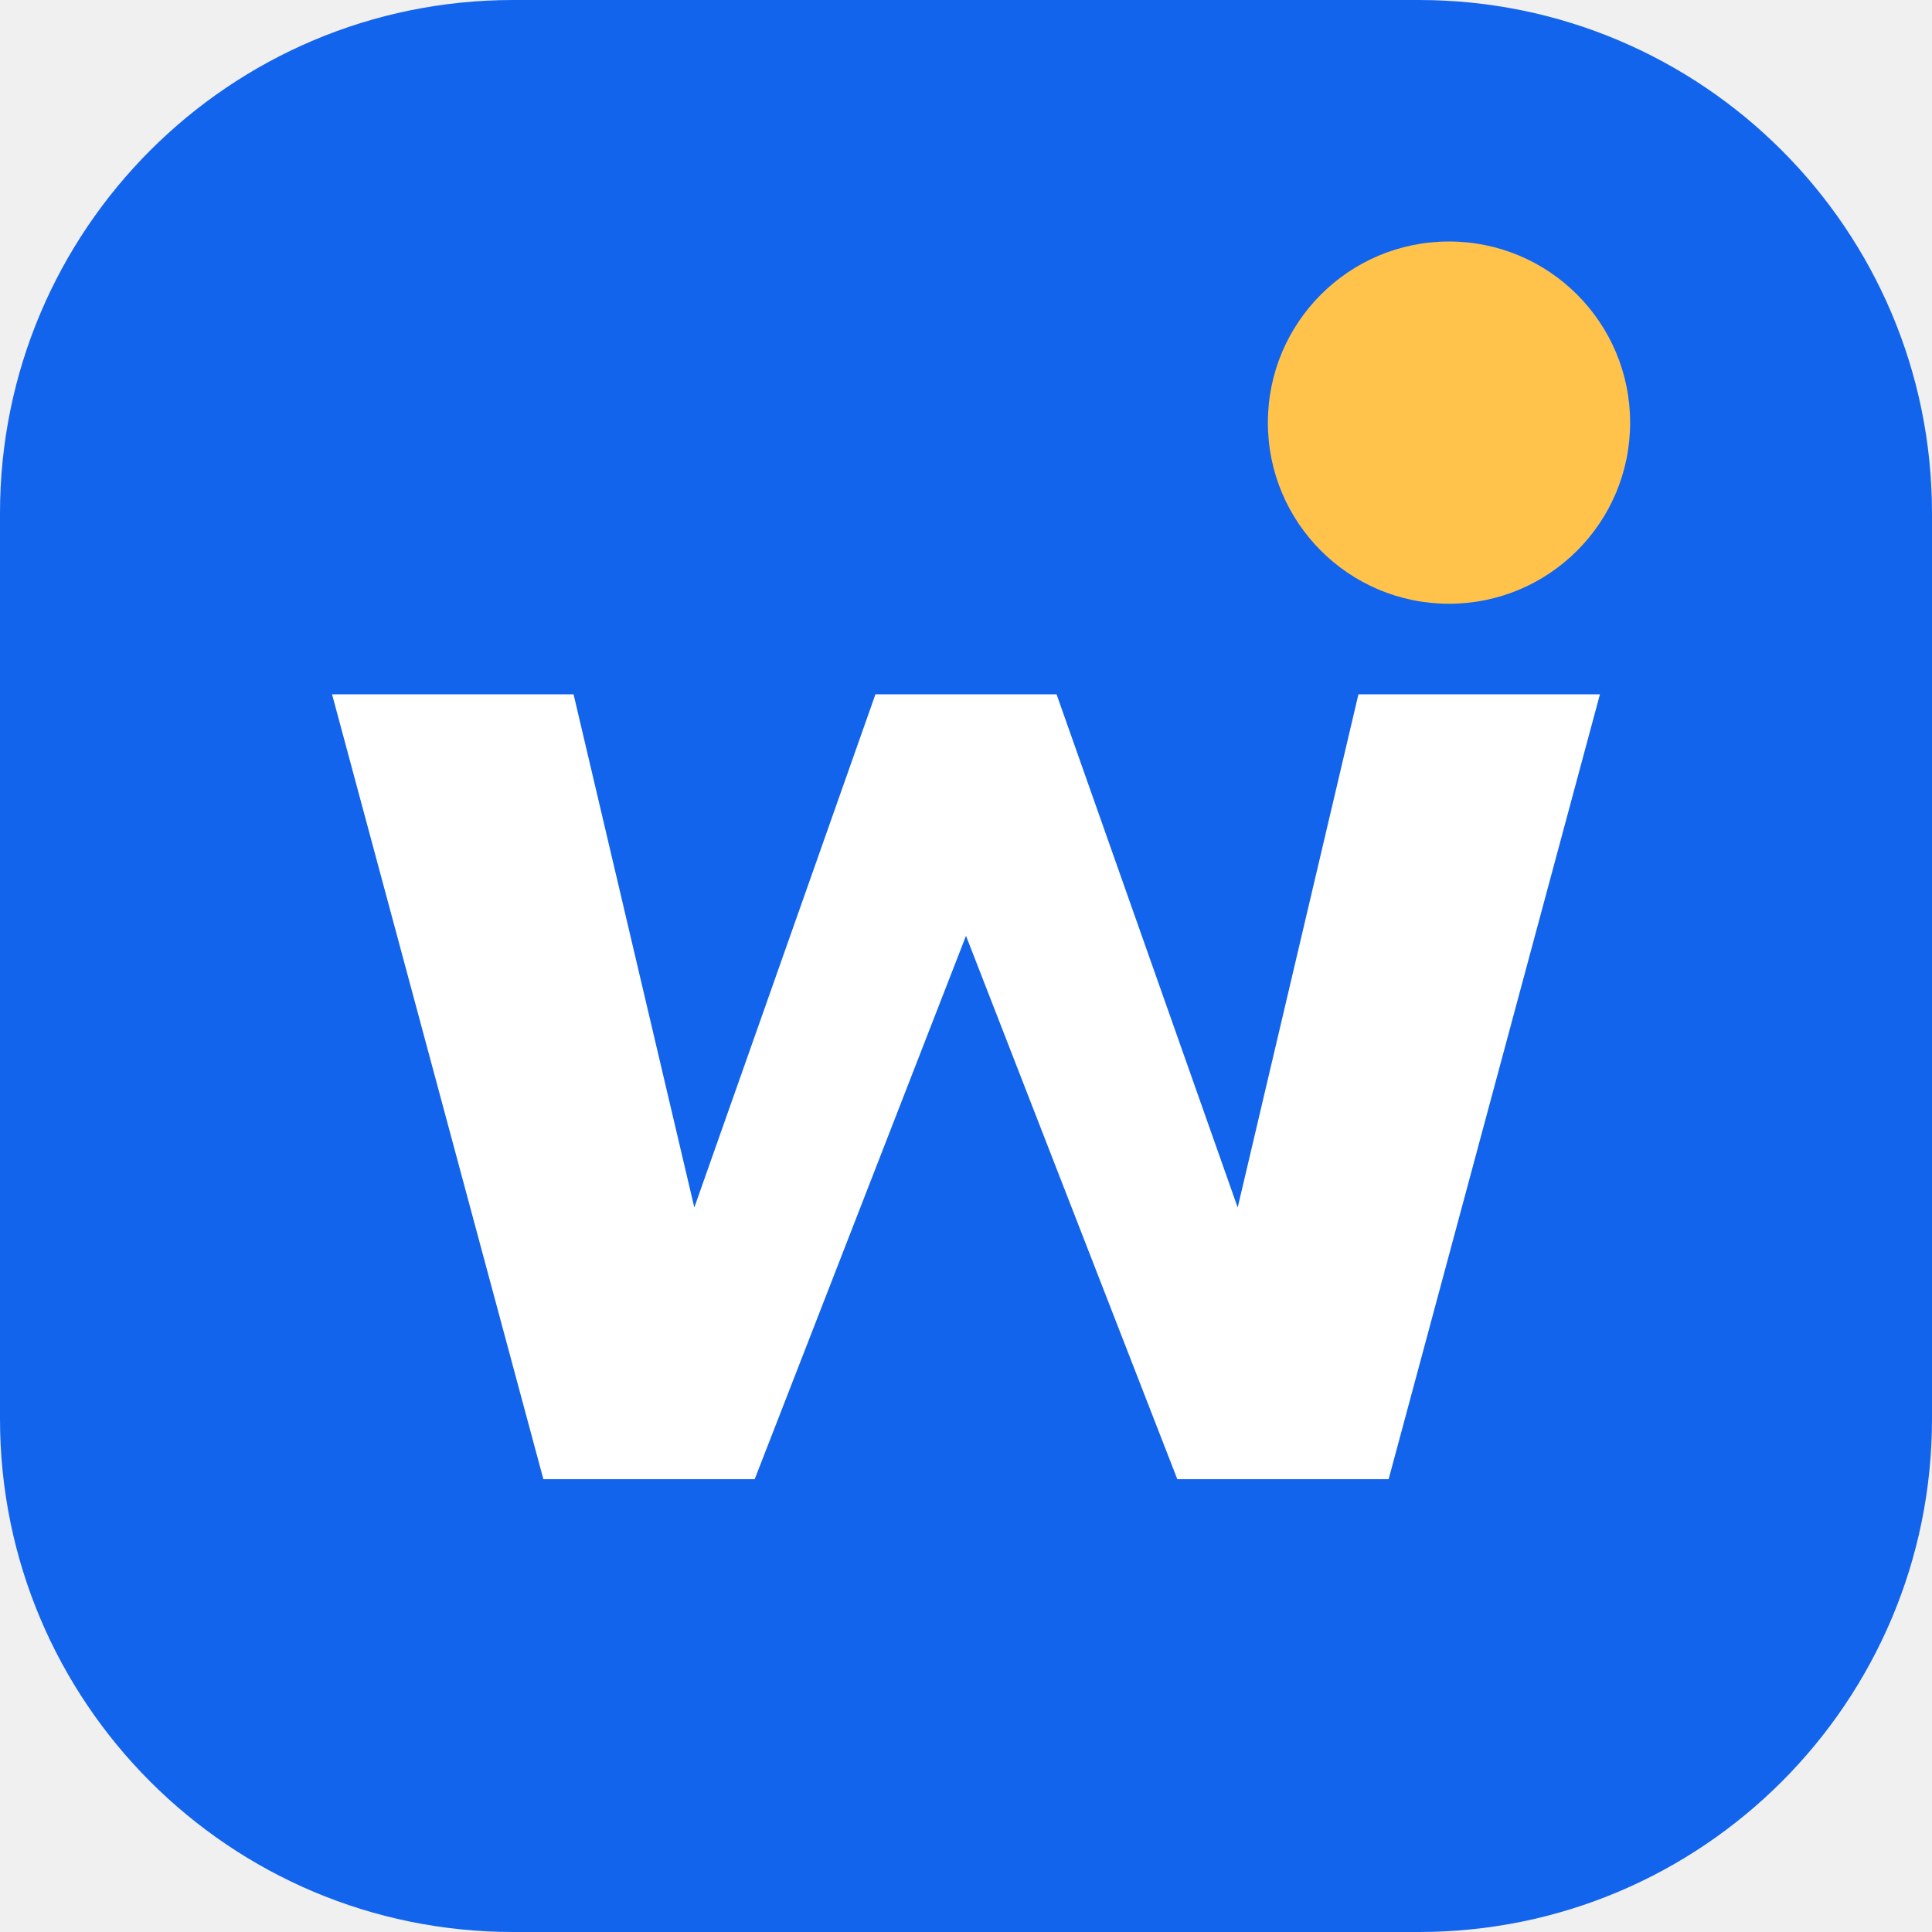
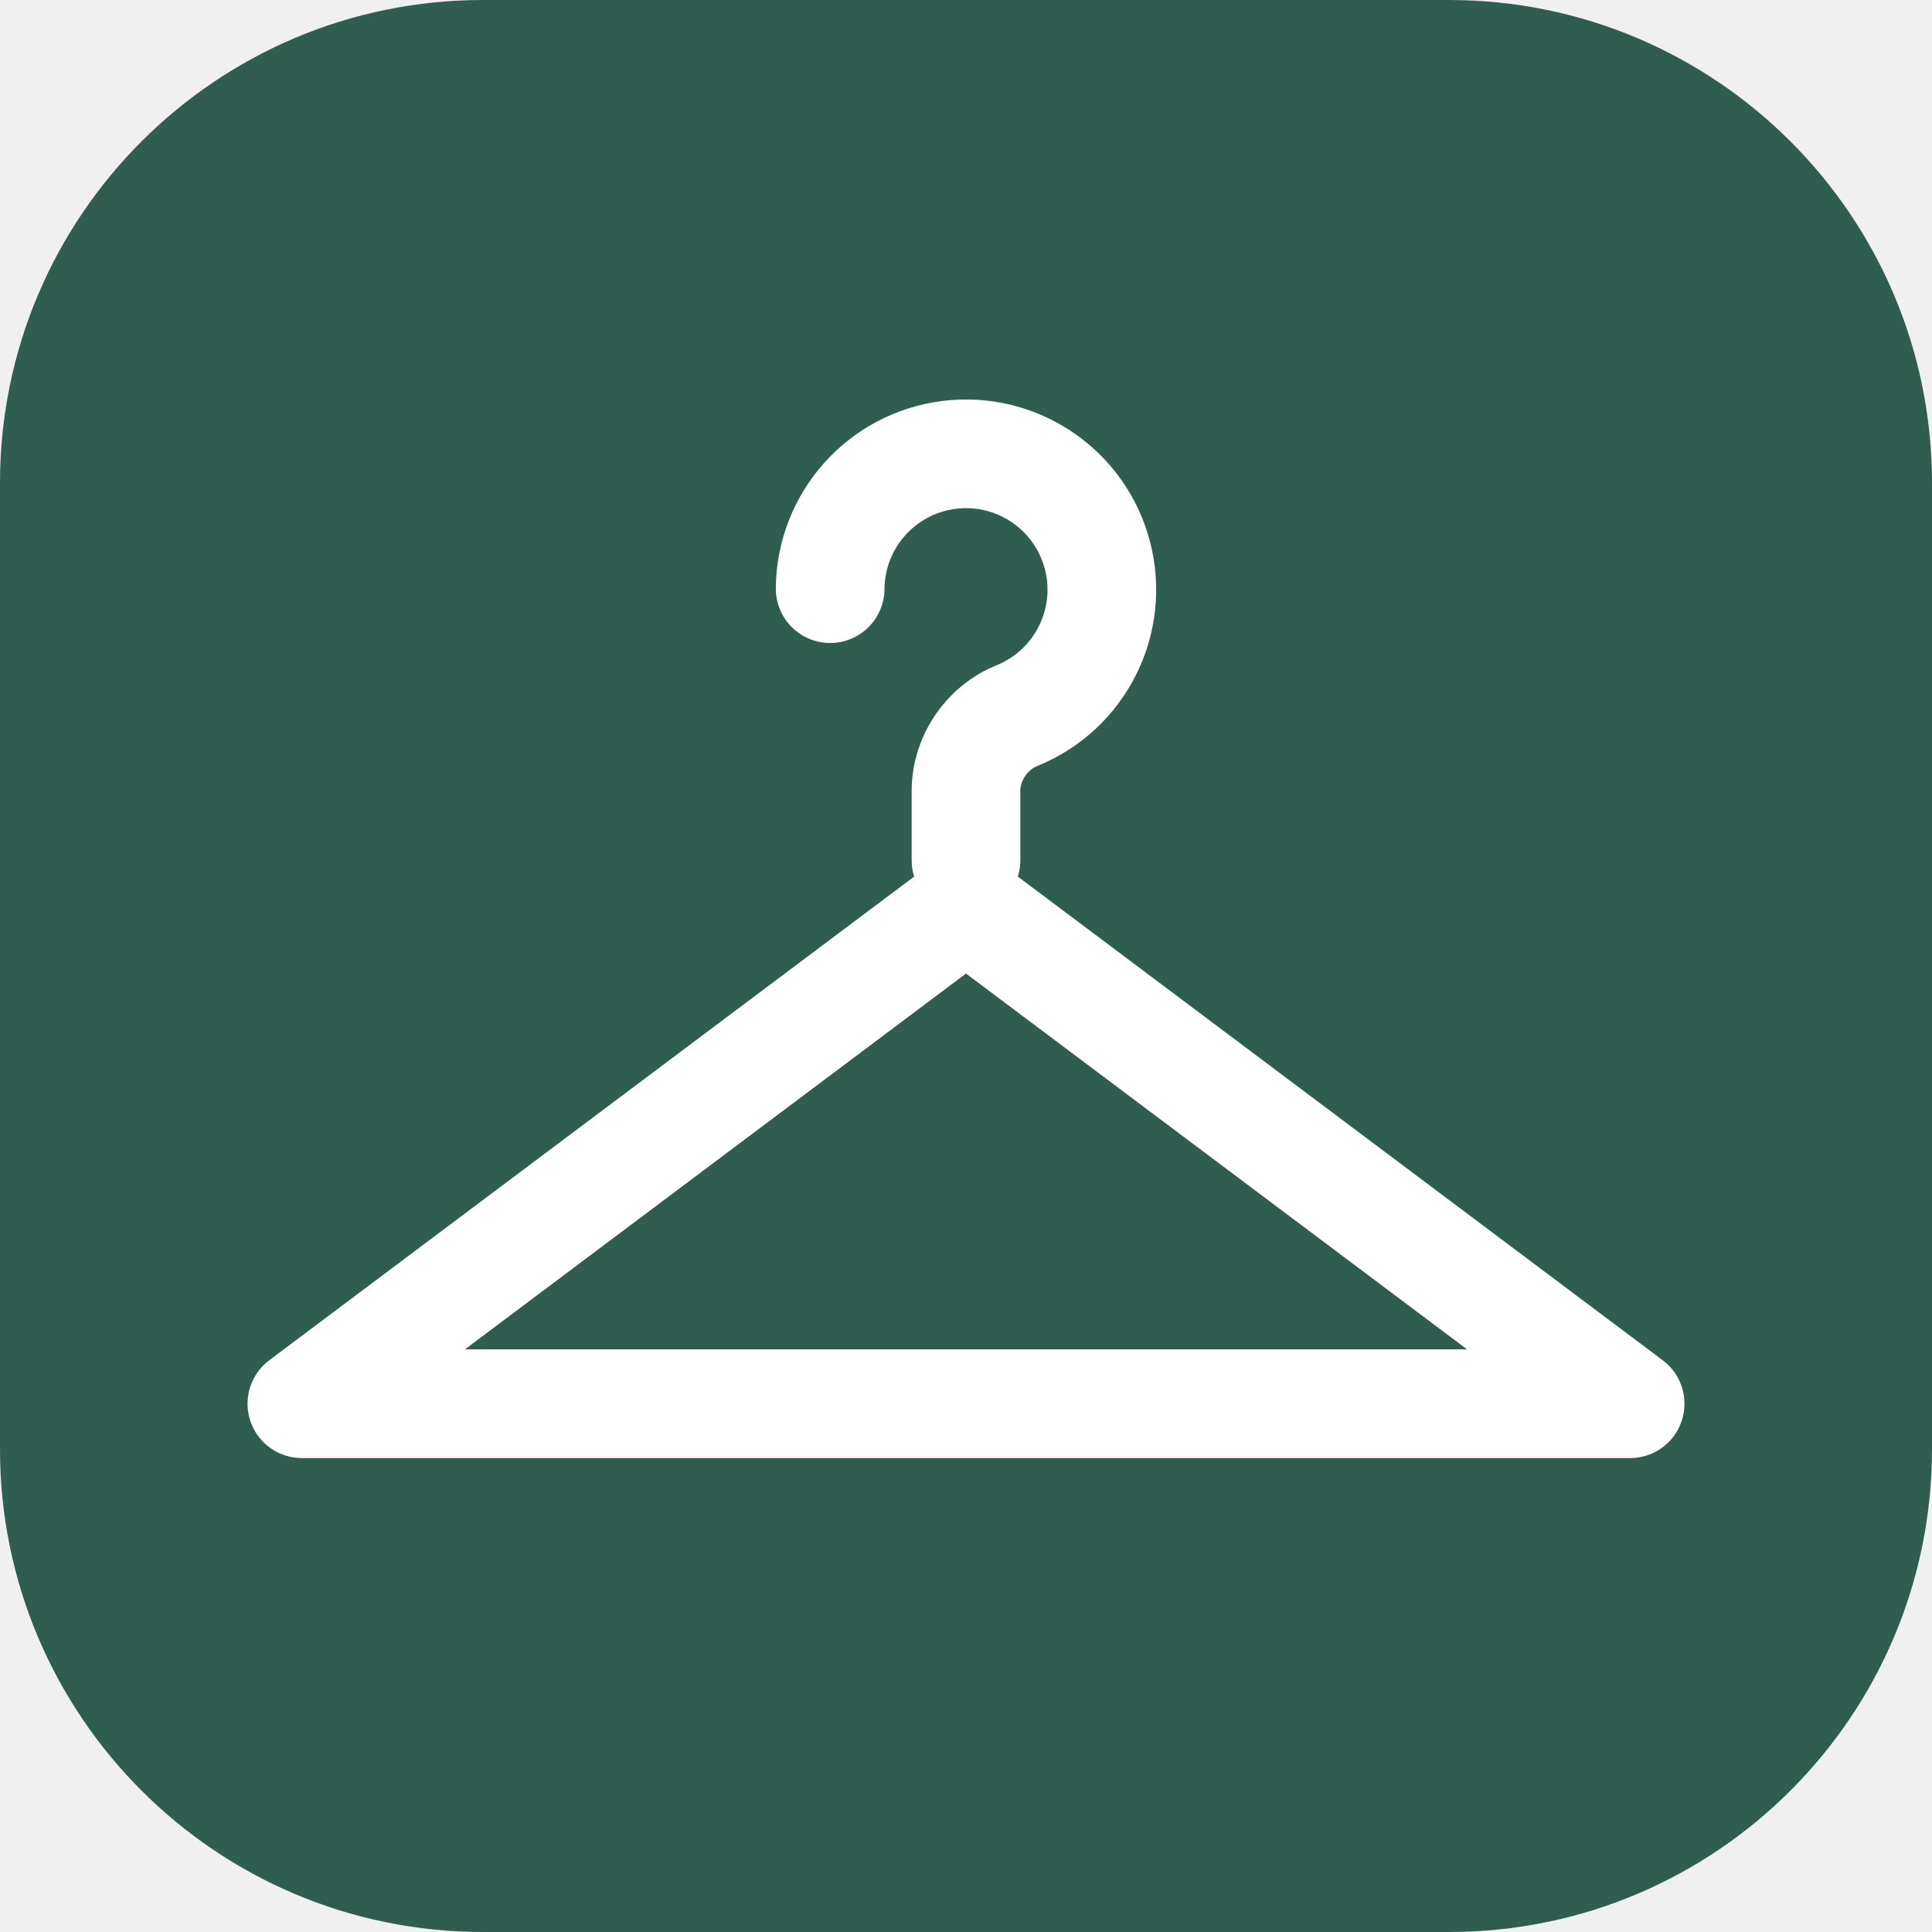
<svg xmlns="http://www.w3.org/2000/svg" width="64" height="64" viewBox="0 0 64 64">
-   <rect width="64" height="64" rx="17" fill="#1264ed" />
-   <path d="m11 23 7 26h7l7-18 7 18h7l7-26h-8l-4 17-6-17h-6l-6 17-4-17z" fill="#fff" />
-   <circle cx="48" cy="14" r="6" fill="#ffc34c" />
+   <rect width="64" height="64" rx="16" fill="#2f5d50" />
+   <path d="M27.5 19.5a4.5 4.5 0 1 1 6.2 4.2c-1 .4-1.7 1.4-1.7 2.5v2.3M10 46.5 32 30l22 16.5z" fill="none" stroke="#fff" stroke-width="3.6" stroke-linecap="round" stroke-linejoin="round" />
</svg>
